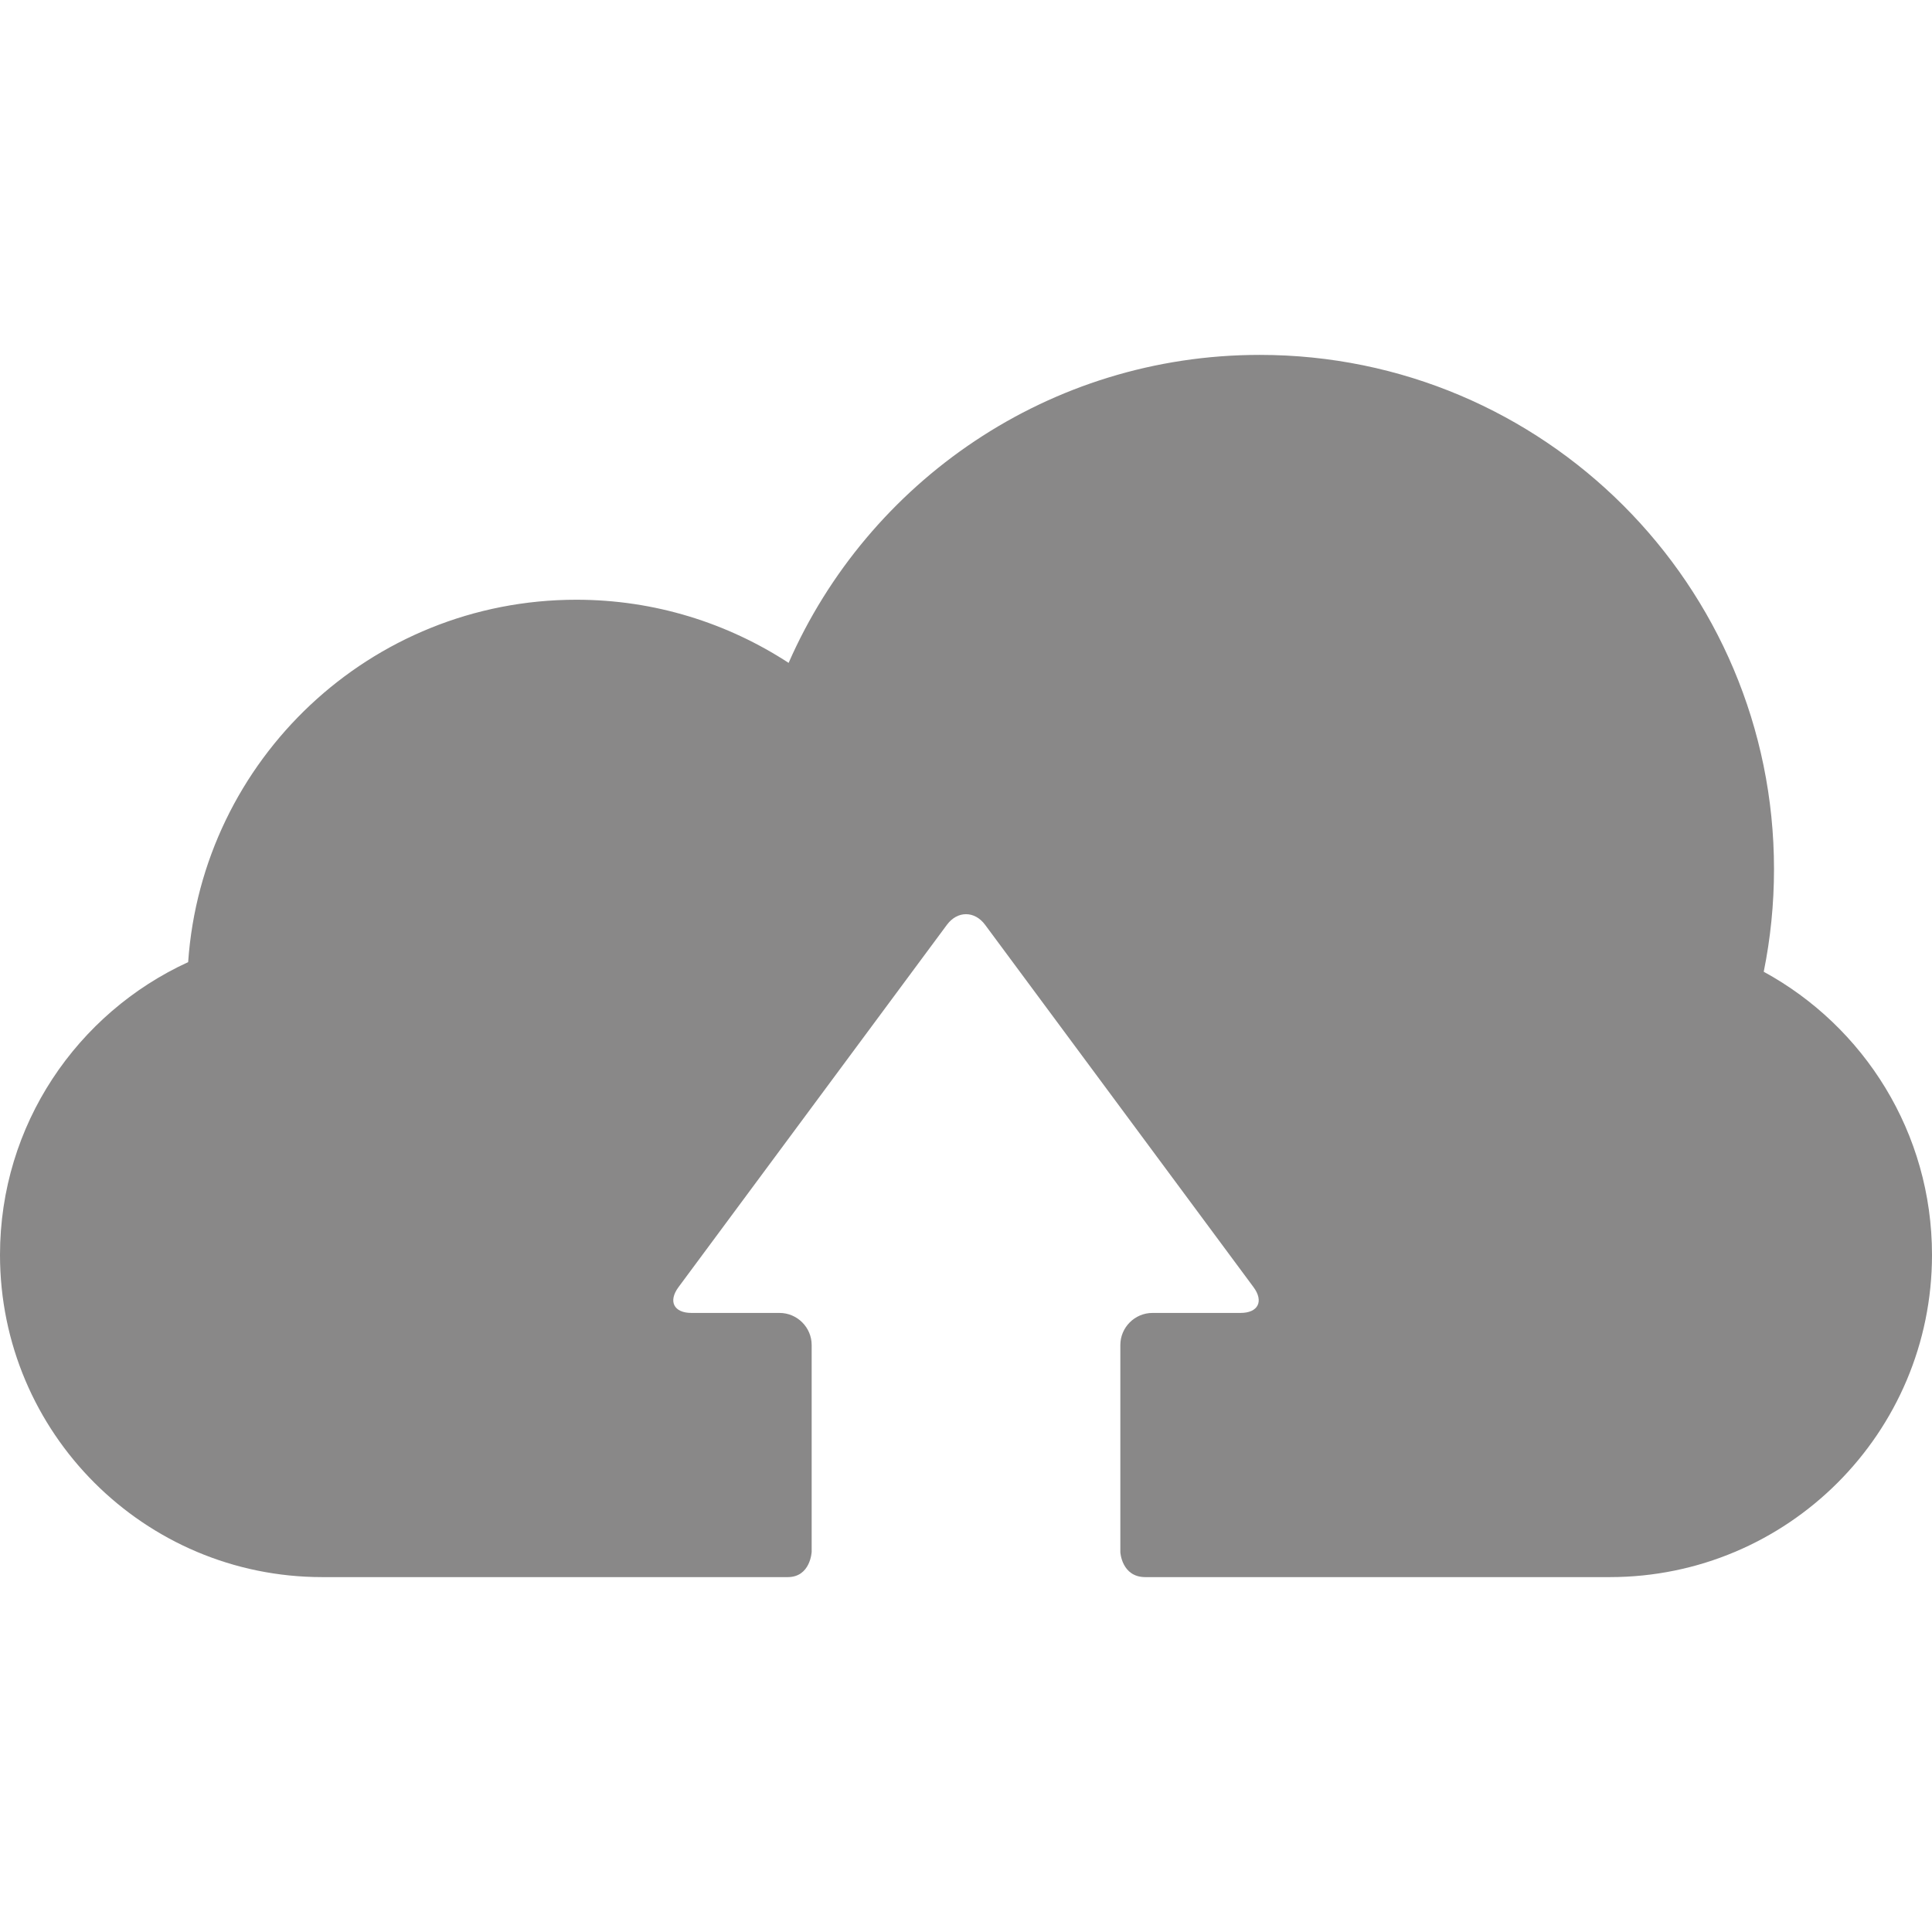
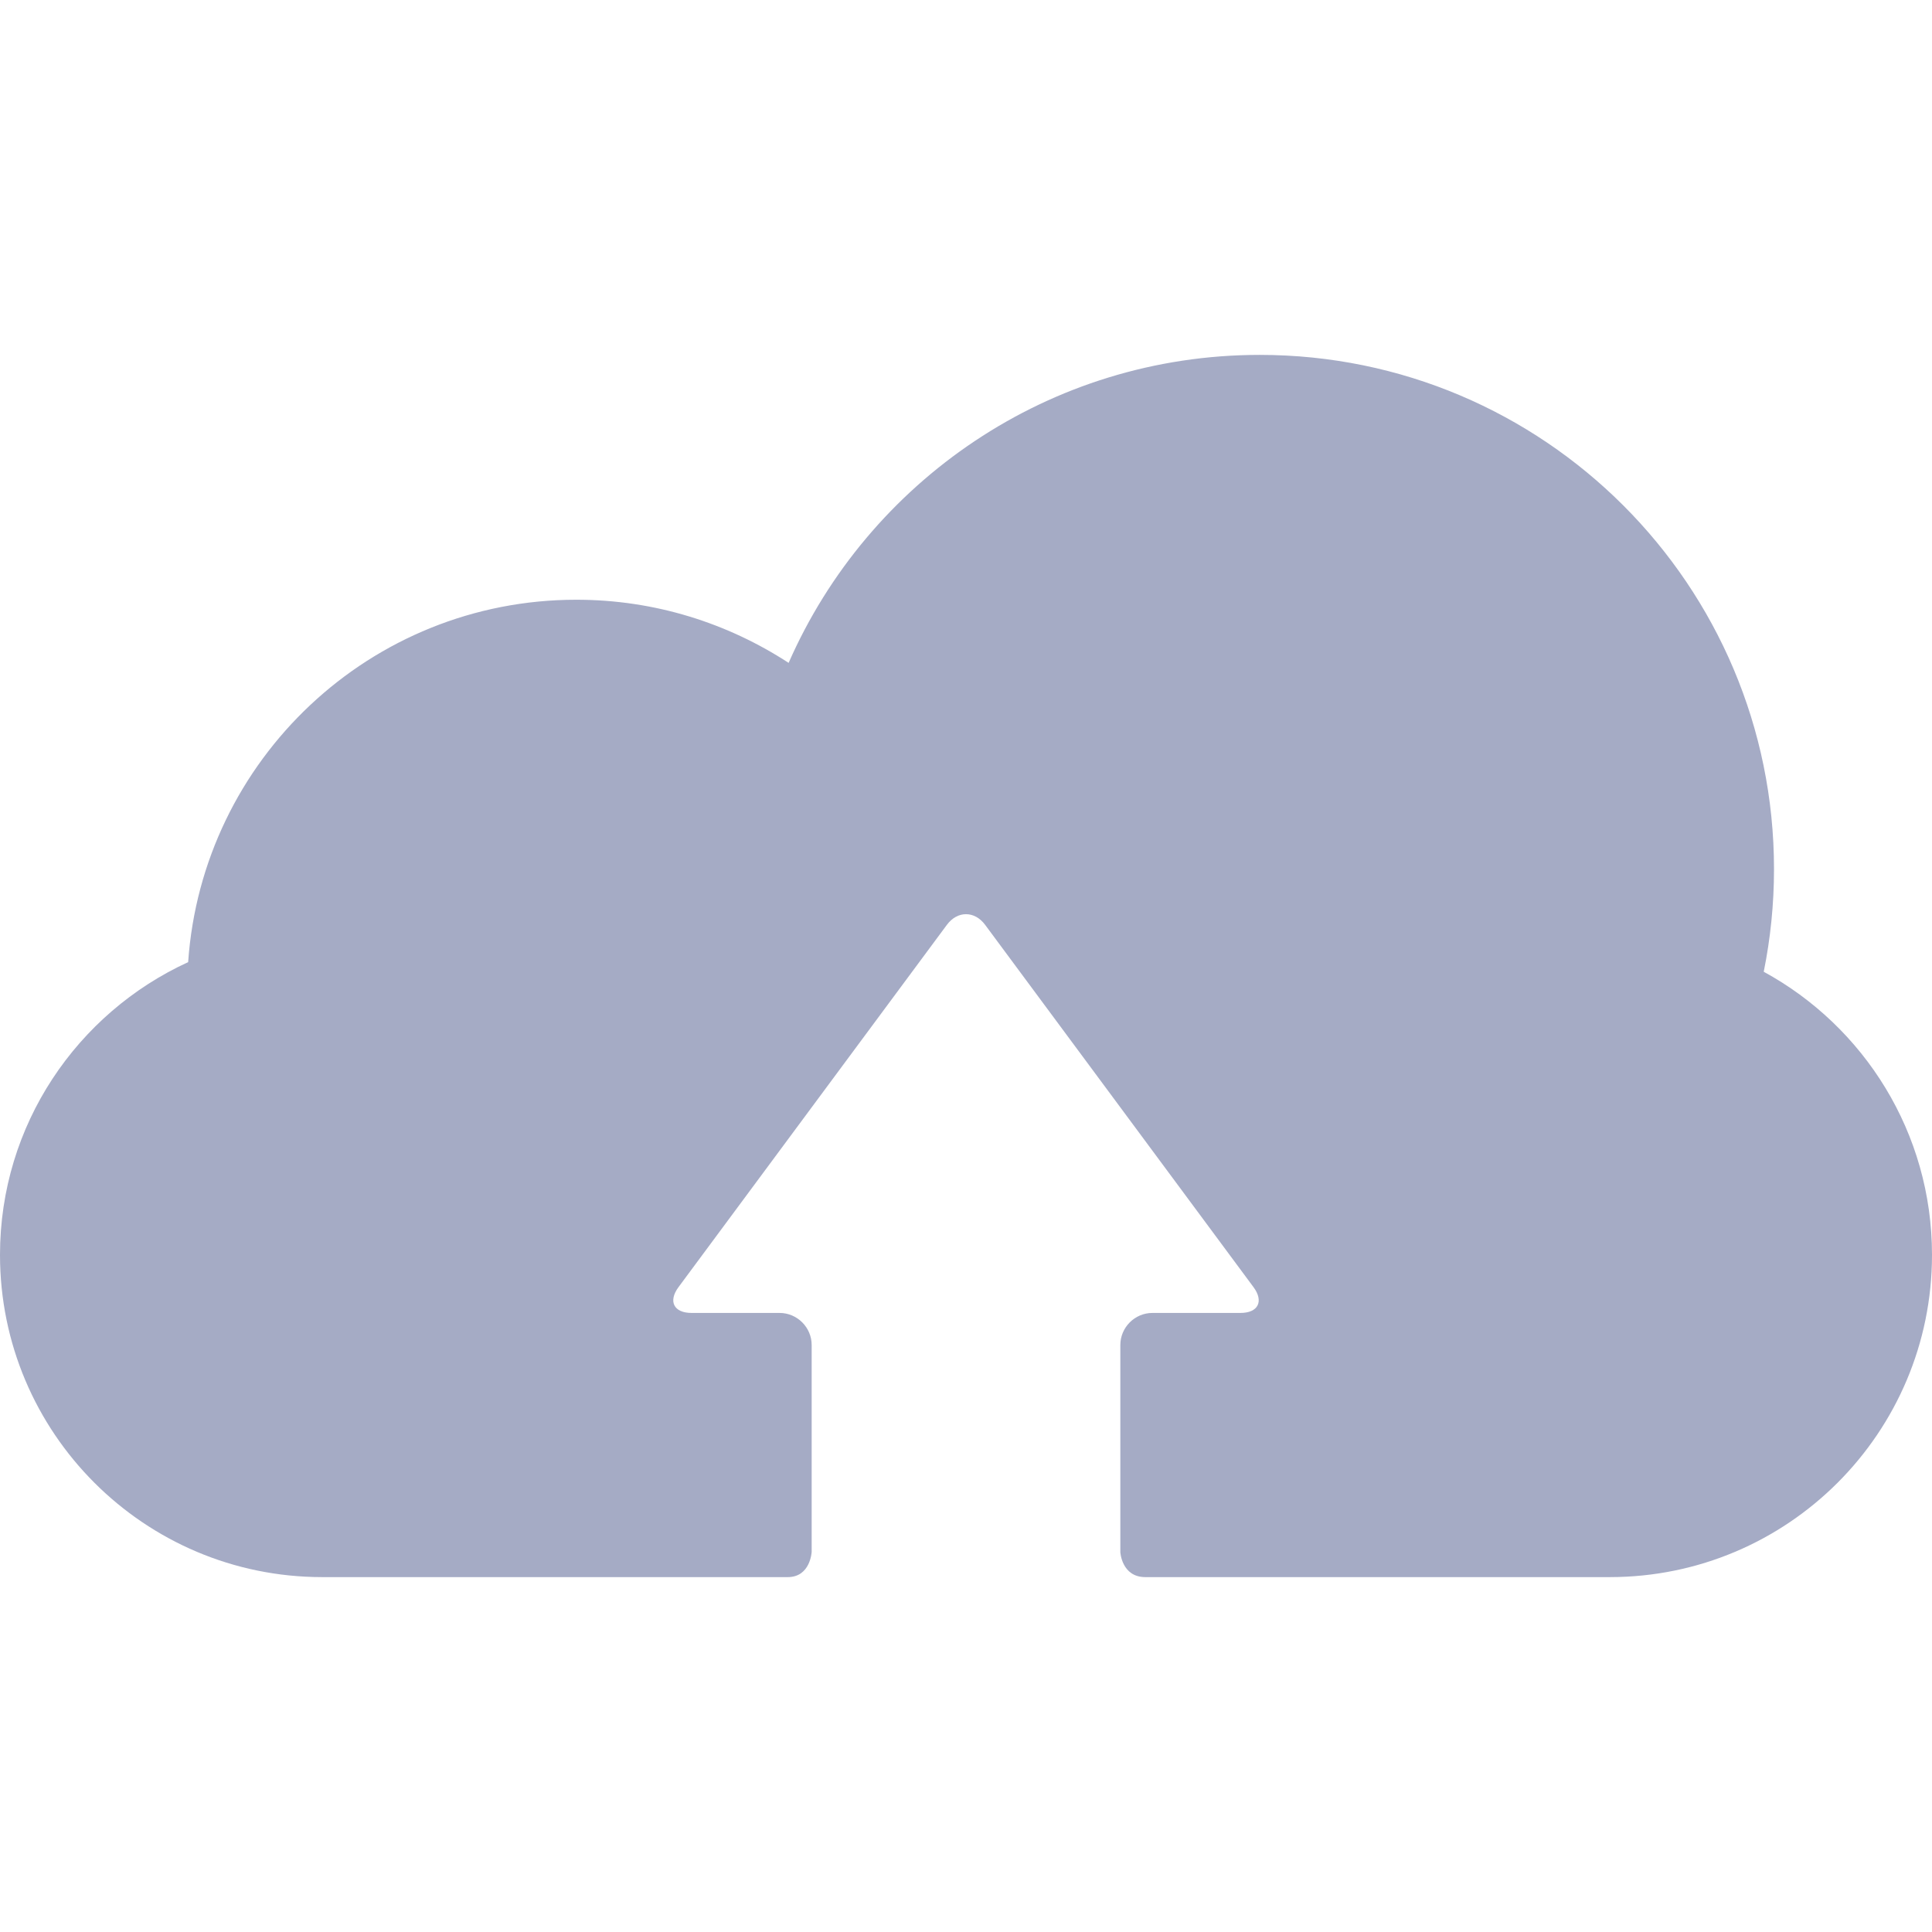
<svg xmlns="http://www.w3.org/2000/svg" version="1.1" id="Capa_1" x="0px" y="0px" width="512px" height="512px" viewBox="0 0 395.104 395.104" style="enable-background:new 0 0 395.104 395.104;" xml:space="preserve">
  <g>
    <g>
      <g id="Layer_5_85_">
-         <path d="M360.693,198.729c1.373-6.779,2.1-13.794,2.1-20.979c0-58.085-47.088-105.173-105.174-105.173     c-43.075,0-80.082,25.91-96.342,62.984c-12.494-8.139-27.381-12.912-43.403-12.912c-42.125,0-76.526,32.714-79.396,74.109     C15.79,207.169,0,230.028,0,256.626c0,36.396,29.506,65.902,65.902,65.902c0,0,71.396,0,95.194,0     c4.667,0,4.894-5.179,4.894-5.179v-42.28c0-3.612-2.955-6.567-6.568-6.567h-18.007c-3.612,0-4.809-2.375-2.658-5.276     l54.887-74.094c2.15-2.902,5.668-2.902,7.818,0l54.886,74.094c2.148,2.901,0.953,5.276-2.657,5.276h-18.009     c-3.61,0-6.567,2.955-6.567,6.567v42.364c0,0,0.274,5.095,5.108,5.095c23.746,0,94.979,0,94.979,0     c36.396,0,65.902-29.506,65.902-65.902C395.104,231.639,381.191,209.901,360.693,198.729z" fill="#898888" />
+         <path d="M360.693,198.729c1.373-6.779,2.1-13.794,2.1-20.979c0-58.085-47.088-105.173-105.174-105.173     c-43.075,0-80.082,25.91-96.342,62.984c-12.494-8.139-27.381-12.912-43.403-12.912c-42.125,0-76.526,32.714-79.396,74.109     C15.79,207.169,0,230.028,0,256.626c0,36.396,29.506,65.902,65.902,65.902c0,0,71.396,0,95.194,0     c4.667,0,4.894-5.179,4.894-5.179v-42.28c0-3.612-2.955-6.567-6.568-6.567h-18.007c-3.612,0-4.809-2.375-2.658-5.276     l54.887-74.094c2.15-2.902,5.668-2.902,7.818,0l54.886,74.094c2.148,2.901,0.953,5.276-2.657,5.276h-18.009     c-3.61,0-6.567,2.955-6.567,6.567v42.364c0,0,0.274,5.095,5.108,5.095c23.746,0,94.979,0,94.979,0     c36.396,0,65.902-29.506,65.902-65.902C395.104,231.639,381.191,209.901,360.693,198.729z" fill="#a5abc5" />
      </g>
    </g>
  </g>
  <g>
</g>
  <g>
</g>
  <g>
</g>
  <g>
</g>
  <g>
</g>
  <g>
</g>
  <g>
</g>
  <g>
</g>
  <g>
</g>
  <g>
</g>
  <g>
</g>
  <g>
</g>
  <g>
</g>
  <g>
</g>
  <g>
</g>
</svg>
